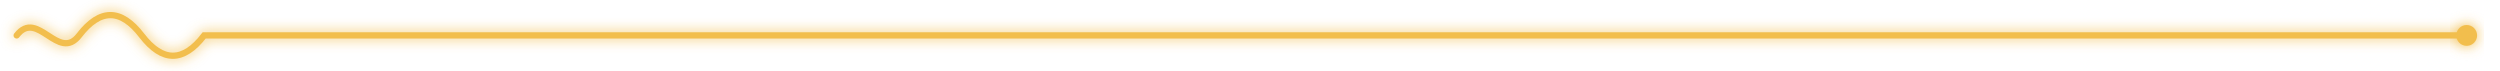
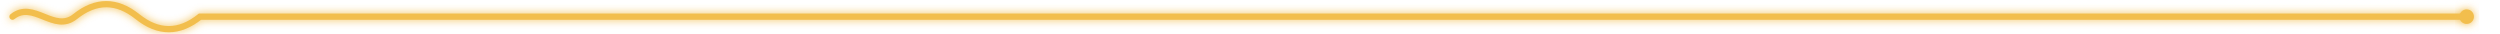
- <svg xmlns="http://www.w3.org/2000/svg" width="1200" height="34" viewBox="0 0 1200 34">
+ <svg xmlns="http://www.w3.org/2000/svg" width="1200" height="16" viewBox="0 0 1200 16">
  <defs>
-     <filter id="g" x="-30%" y="-300%" width="160%" height="700%">
-       <feGaussianBlur stdDeviation="3" result="b" />
+     <filter id="g" x="-30%" y="-500%" width="160%" height="1100%">
+       <feGaussianBlur stdDeviation="2" result="b" />
      <feMerge>
        <feMergeNode in="b" />
        <feMergeNode in="SourceGraphic" />
      </feMerge>
    </filter>
  </defs>
-   <path d="M 8 17 C 18 4 28 30 38 17 S 58 4 68 17 S 88 30 98 17 L 1184 17" fill="none" stroke="#F2BE4E" stroke-width="3" stroke-linecap="round" filter="url(#g)" />
-   <circle cx="1184" cy="17" r="5" fill="#F2BE4E" filter="url(#g)" />
+   <path d="M 6 8 C 16 0 26 16 36 8 S 56 0 66 8 S 86 16 96 8 L 1184 8" fill="none" stroke="#F2BE4E" stroke-width="3" stroke-linecap="round" filter="url(#g)" />
+   <circle cx="1184" cy="8" r="3.5" fill="#F2BE4E" filter="url(#g)" />
</svg>
